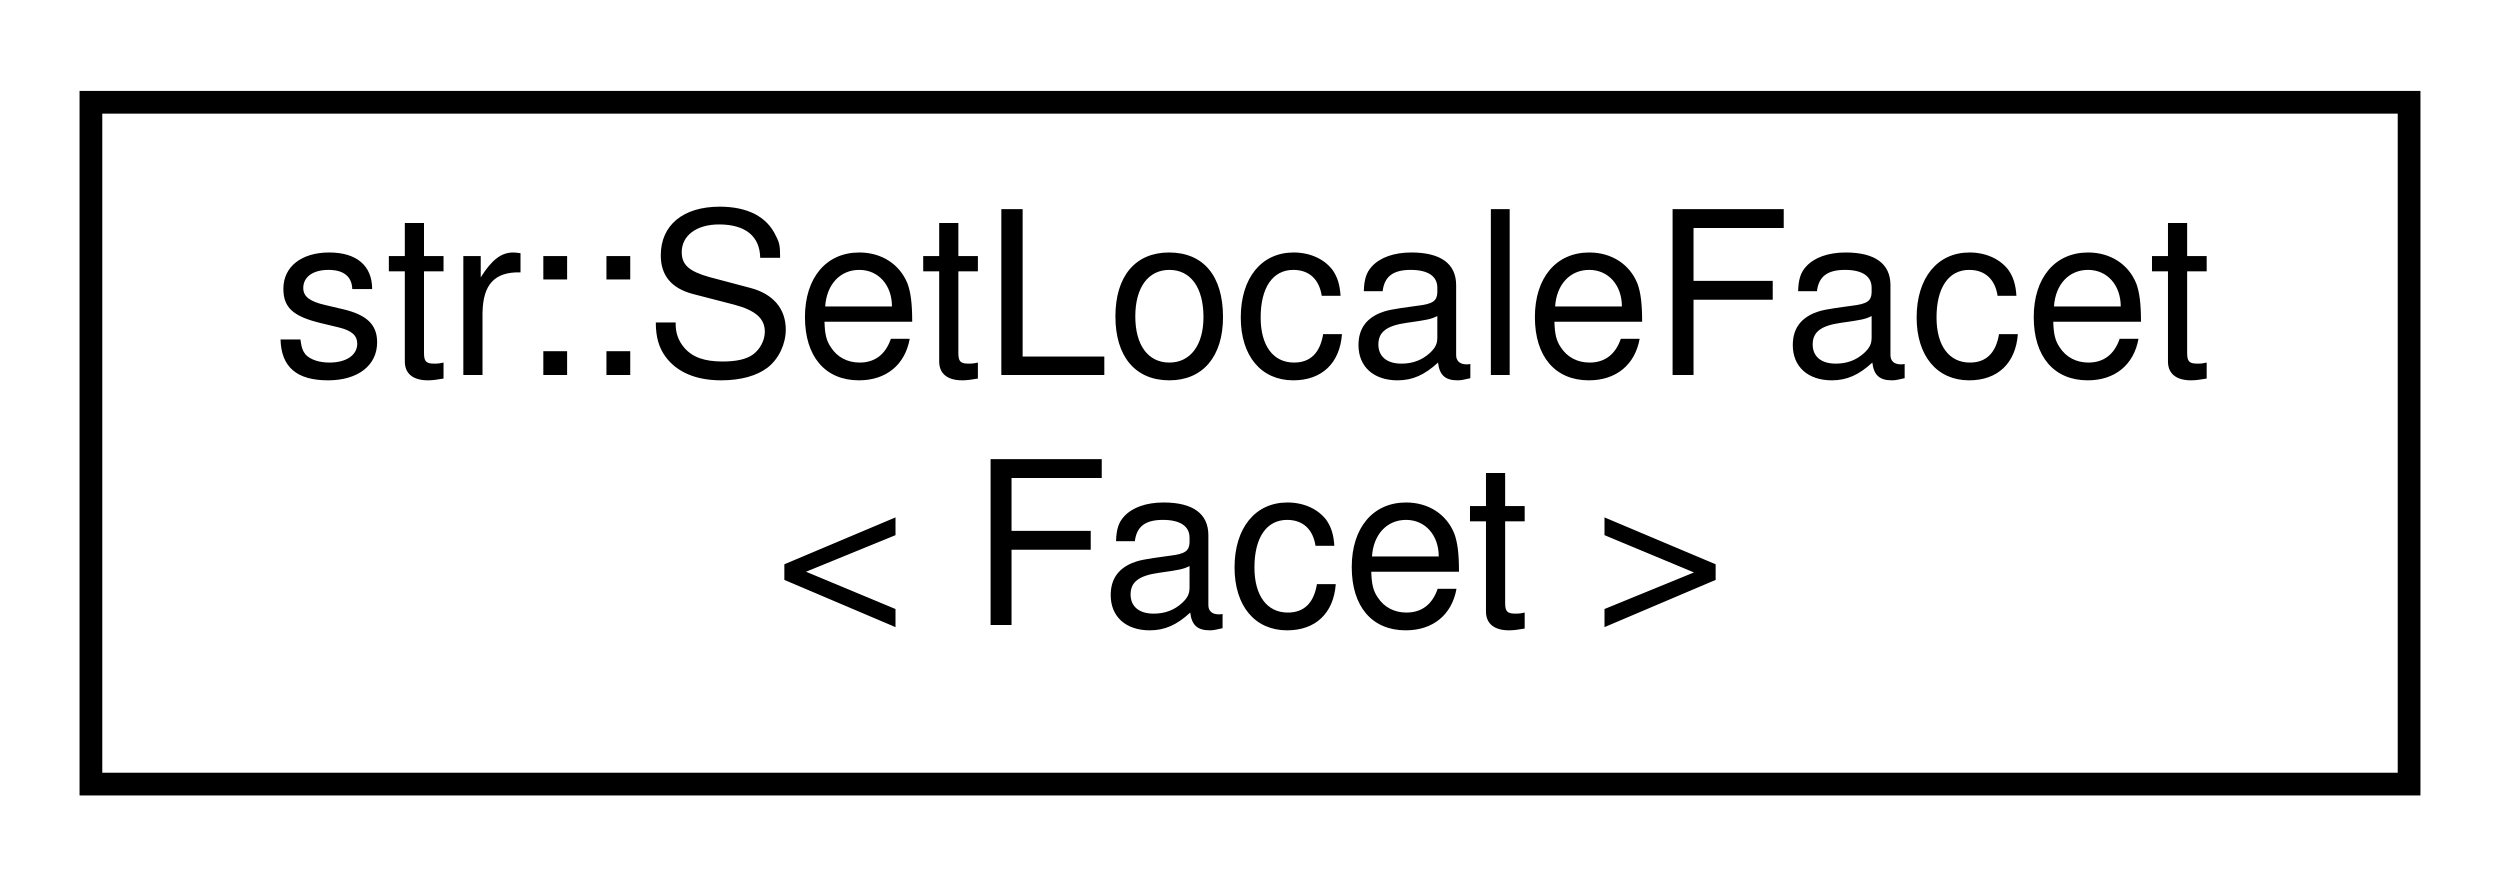
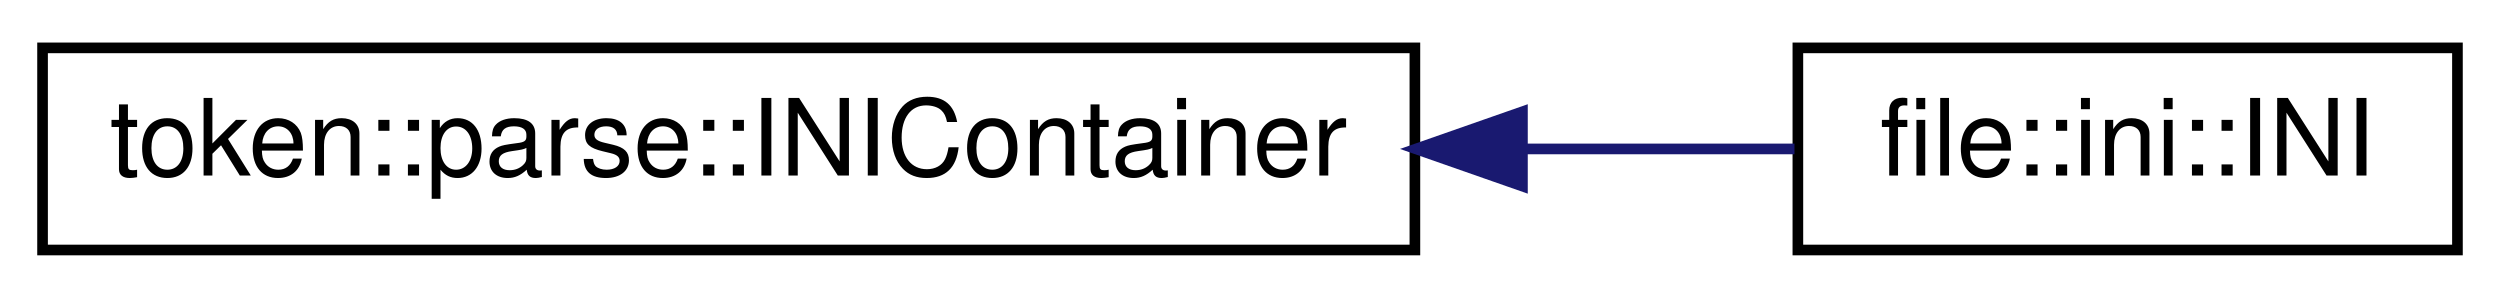
- <svg xmlns="http://www.w3.org/2000/svg" xmlns:xlink="http://www.w3.org/1999/xlink" width="110pt" height="39pt" viewBox="0.00 0.00 110.00 39.00">
-   <g id="graph0" class="graph" transform="scale(1 1) rotate(0) translate(4 35)">
+ <svg xmlns="http://www.w3.org/2000/svg" xmlns:xlink="http://www.w3.org/1999/xlink" width="235pt" height="28pt" viewBox="0.00 0.00 235.00 28.00">
+   <g id="graph0" class="graph" transform="scale(1 1) rotate(0) translate(4 24)">
    <g id="node1" class="node">
      <g id="a_node1">
-         <a xlink:href="structstr_1_1_set_locale_facet.html" target="_top" xlink:title="Set the locale of an iostream, and set a Facet at the same time.">
-           <polygon fill="none" stroke="black" points="0,-0.5 0,-30.5 102,-30.5 102,-0.5 0,-0.5" />
-           <text text-anchor="start" x="8" y="-18.5" font-family="Helvetica,sans-Serif" font-size="10.00">str::SetLocaleFacet</text>
-           <text text-anchor="middle" x="51" y="-7.5" font-family="Helvetica,sans-Serif" font-size="10.00">&lt; Facet &gt;</text>
+         <a xlink:href="classtoken_1_1parse_1_1_i_n_i_container.html" target="_top" xlink:title="Storage container for ini variables, stored in unordered_maps that reflect file structure.">
+           <polygon fill="none" stroke="black" points="0,-0.5 0,-19.5 129,-19.5 129,-0.5 0,-0.5" />
+           <text text-anchor="middle" x="64.5" y="-7.5" font-family="Helvetica,sans-Serif" font-size="10.00">token::parse::INIContainer</text>
        </a>
      </g>
    </g>
+     <g id="node2" class="node">
+       <g id="a_node2">
+         <a xlink:href="structfile_1_1ini_1_1_i_n_i.html" target="_top" xlink:title="Extends the (token::parse) INIContainer object with file I/O functionality.">
+           <polygon fill="none" stroke="black" points="165,-0.5 165,-19.5 227,-19.5 227,-0.5 165,-0.5" />
+           <text text-anchor="middle" x="196" y="-7.5" font-family="Helvetica,sans-Serif" font-size="10.00">file::ini::INI</text>
+         </a>
+       </g>
+     </g>
+     <g id="edge1" class="edge">
+       <path fill="none" stroke="midnightblue" d="M139.27,-10C148.21,-10 156.91,-10 164.68,-10" />
+       <polygon fill="midnightblue" stroke="midnightblue" points="139.11,-6.5 129.11,-10 139.11,-13.5 139.11,-6.5" />
+     </g>
  </g>
</svg>
